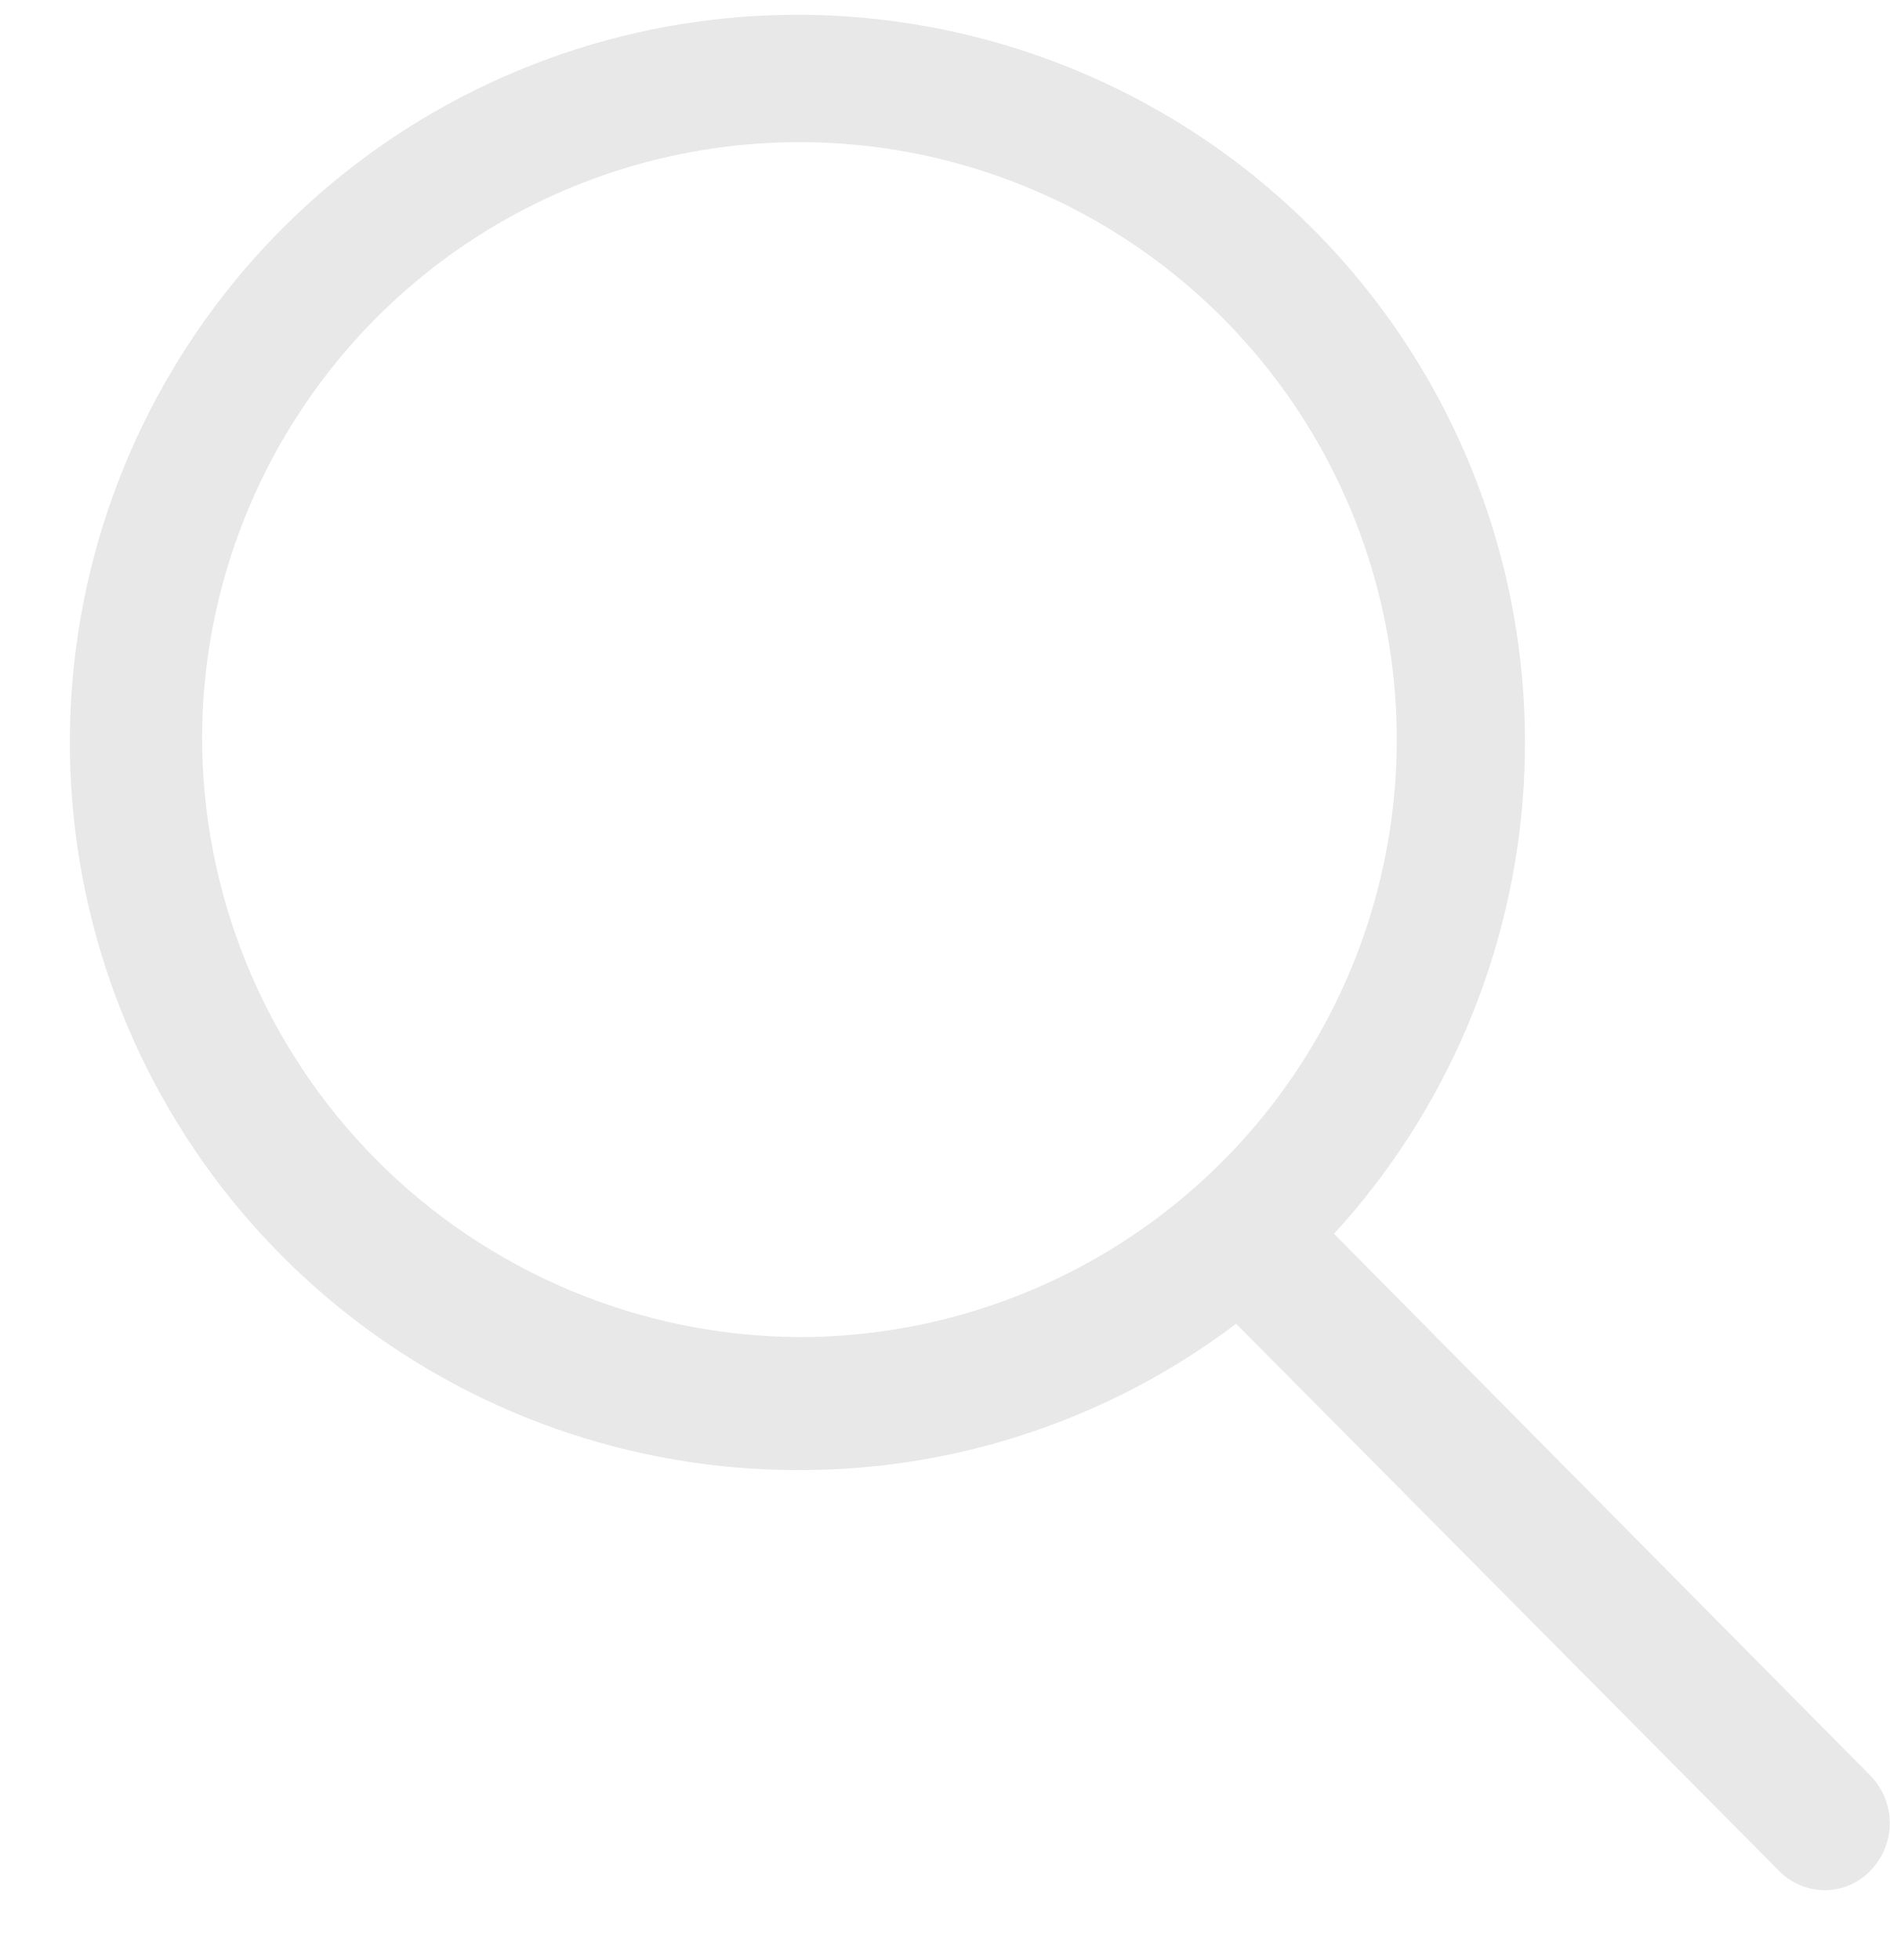
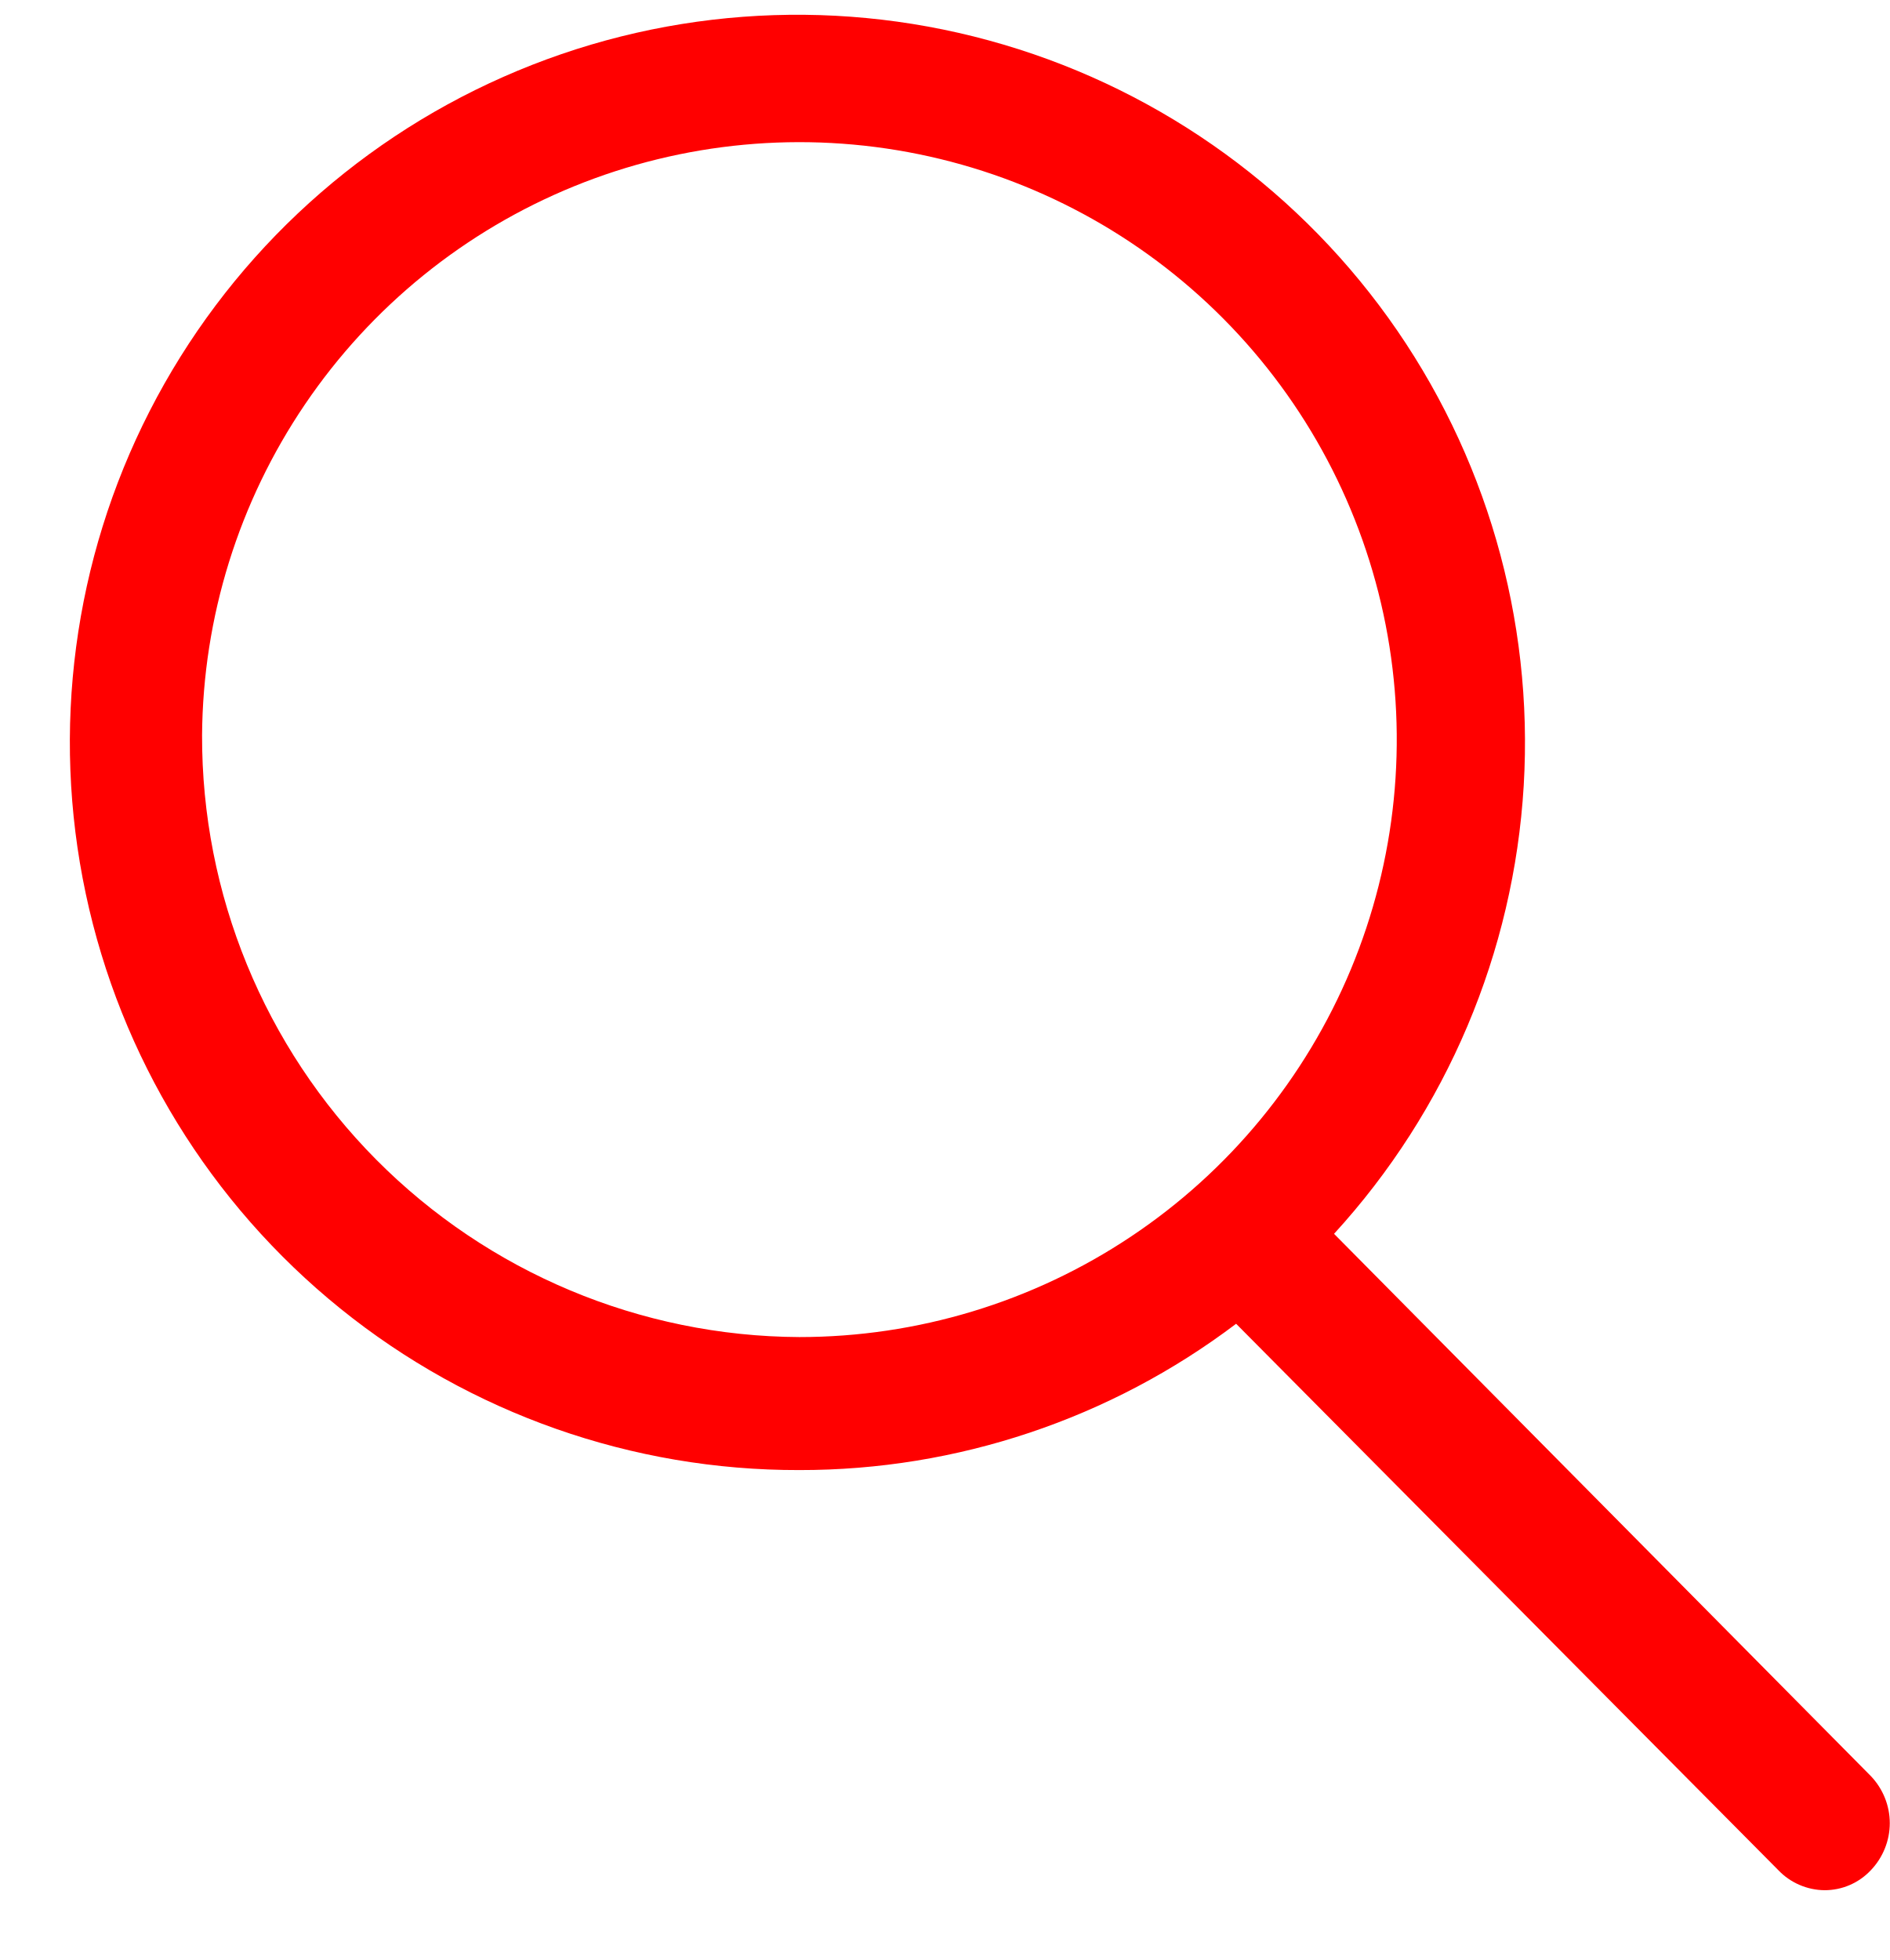
- <svg xmlns="http://www.w3.org/2000/svg" width="27" height="28" viewBox="0 0 27 28" fill="none">
-   <path d="M19.06 17.626C20.671 15.866 21.628 13.605 21.77 11.223C21.911 8.84 21.229 6.482 19.837 4.543C18.445 2.605 16.428 1.204 14.126 0.577C11.823 -0.051 9.375 0.133 7.192 1.098C5.009 2.062 3.225 3.748 2.138 5.873C1.051 7.998 0.729 10.432 1.225 12.766C1.721 15.101 3.005 17.193 4.862 18.693C6.718 20.192 9.034 21.007 11.421 21.001C13.673 21.004 15.864 20.27 17.661 18.911L25.409 26.718C25.494 26.807 25.596 26.878 25.71 26.927C25.823 26.976 25.945 27.002 26.069 27.003C26.192 27.003 26.315 26.978 26.428 26.929C26.542 26.88 26.644 26.808 26.729 26.718C26.902 26.537 27 26.296 27 26.045C27 25.794 26.902 25.553 26.729 25.372L19.06 17.626ZM2.887 10.501C2.899 8.816 3.411 7.172 4.357 5.777C5.302 4.382 6.64 3.298 8.2 2.662C9.761 2.026 11.475 1.866 13.127 2.203C14.778 2.54 16.293 3.358 17.48 4.554C18.667 5.75 19.473 7.271 19.797 8.925C20.121 10.579 19.948 12.292 19.3 13.848C18.652 15.403 17.558 16.733 16.156 17.667C14.754 18.602 13.106 19.101 11.421 19.101C9.149 19.09 6.975 18.178 5.375 16.566C3.775 14.954 2.88 12.772 2.887 10.501Z" fill="#E8E8E8" />
+ <svg xmlns="http://www.w3.org/2000/svg" width="27" height="28" viewBox="0 0 27 28">
+   <path d="M19.06 17.626C20.671 15.866 21.628 13.605 21.77 11.223C21.911 8.84 21.229 6.482 19.837 4.543C18.445 2.605 16.428 1.204 14.126 0.577C11.823 -0.051 9.375 0.133 7.192 1.098C5.009 2.062 3.225 3.748 2.138 5.873C1.051 7.998 0.729 10.432 1.225 12.766C1.721 15.101 3.005 17.193 4.862 18.693C6.718 20.192 9.034 21.007 11.421 21.001C13.673 21.004 15.864 20.27 17.661 18.911L25.409 26.718C25.494 26.807 25.596 26.878 25.71 26.927C25.823 26.976 25.945 27.002 26.069 27.003C26.192 27.003 26.315 26.978 26.428 26.929C26.542 26.88 26.644 26.808 26.729 26.718C26.902 26.537 27 26.296 27 26.045C27 25.794 26.902 25.553 26.729 25.372L19.06 17.626ZM2.887 10.501C2.899 8.816 3.411 7.172 4.357 5.777C5.302 4.382 6.64 3.298 8.2 2.662C9.761 2.026 11.475 1.866 13.127 2.203C14.778 2.54 16.293 3.358 17.48 4.554C18.667 5.75 19.473 7.271 19.797 8.925C20.121 10.579 19.948 12.292 19.3 13.848C18.652 15.403 17.558 16.733 16.156 17.667C14.754 18.602 13.106 19.101 11.421 19.101C9.149 19.09 6.975 18.178 5.375 16.566C3.775 14.954 2.88 12.772 2.887 10.501Z" fill="#ff0000" />
</svg>
